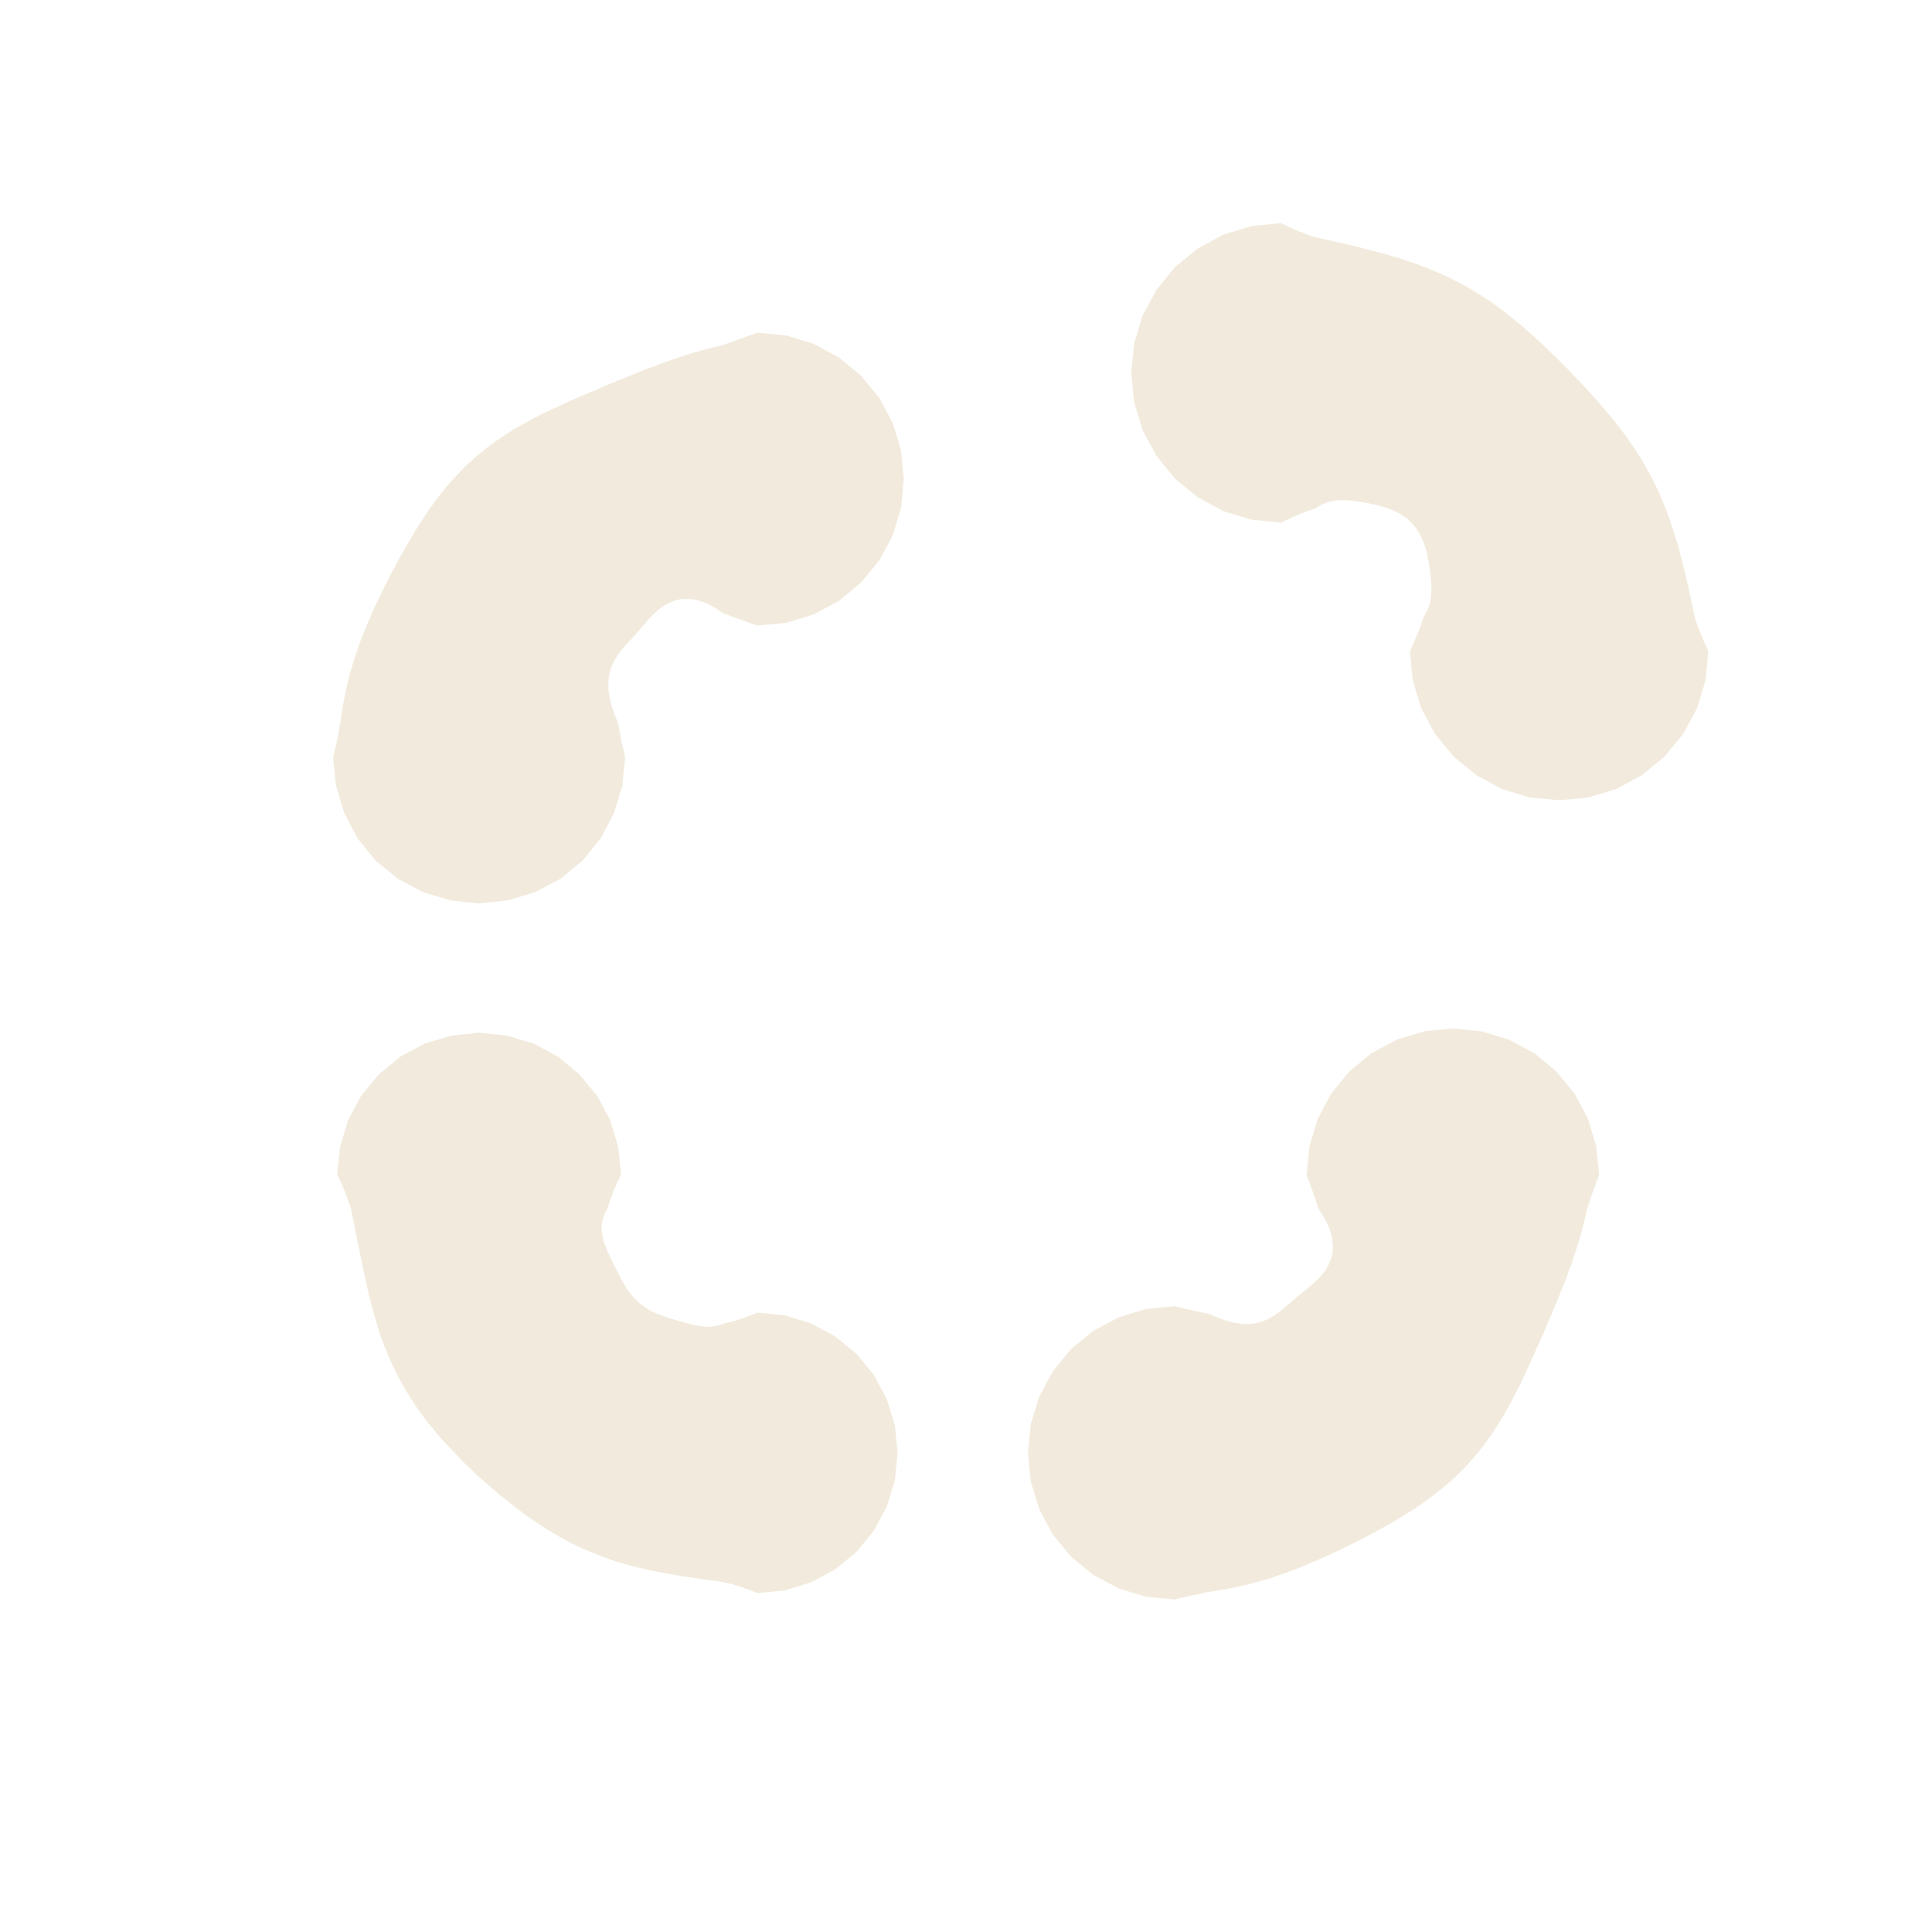
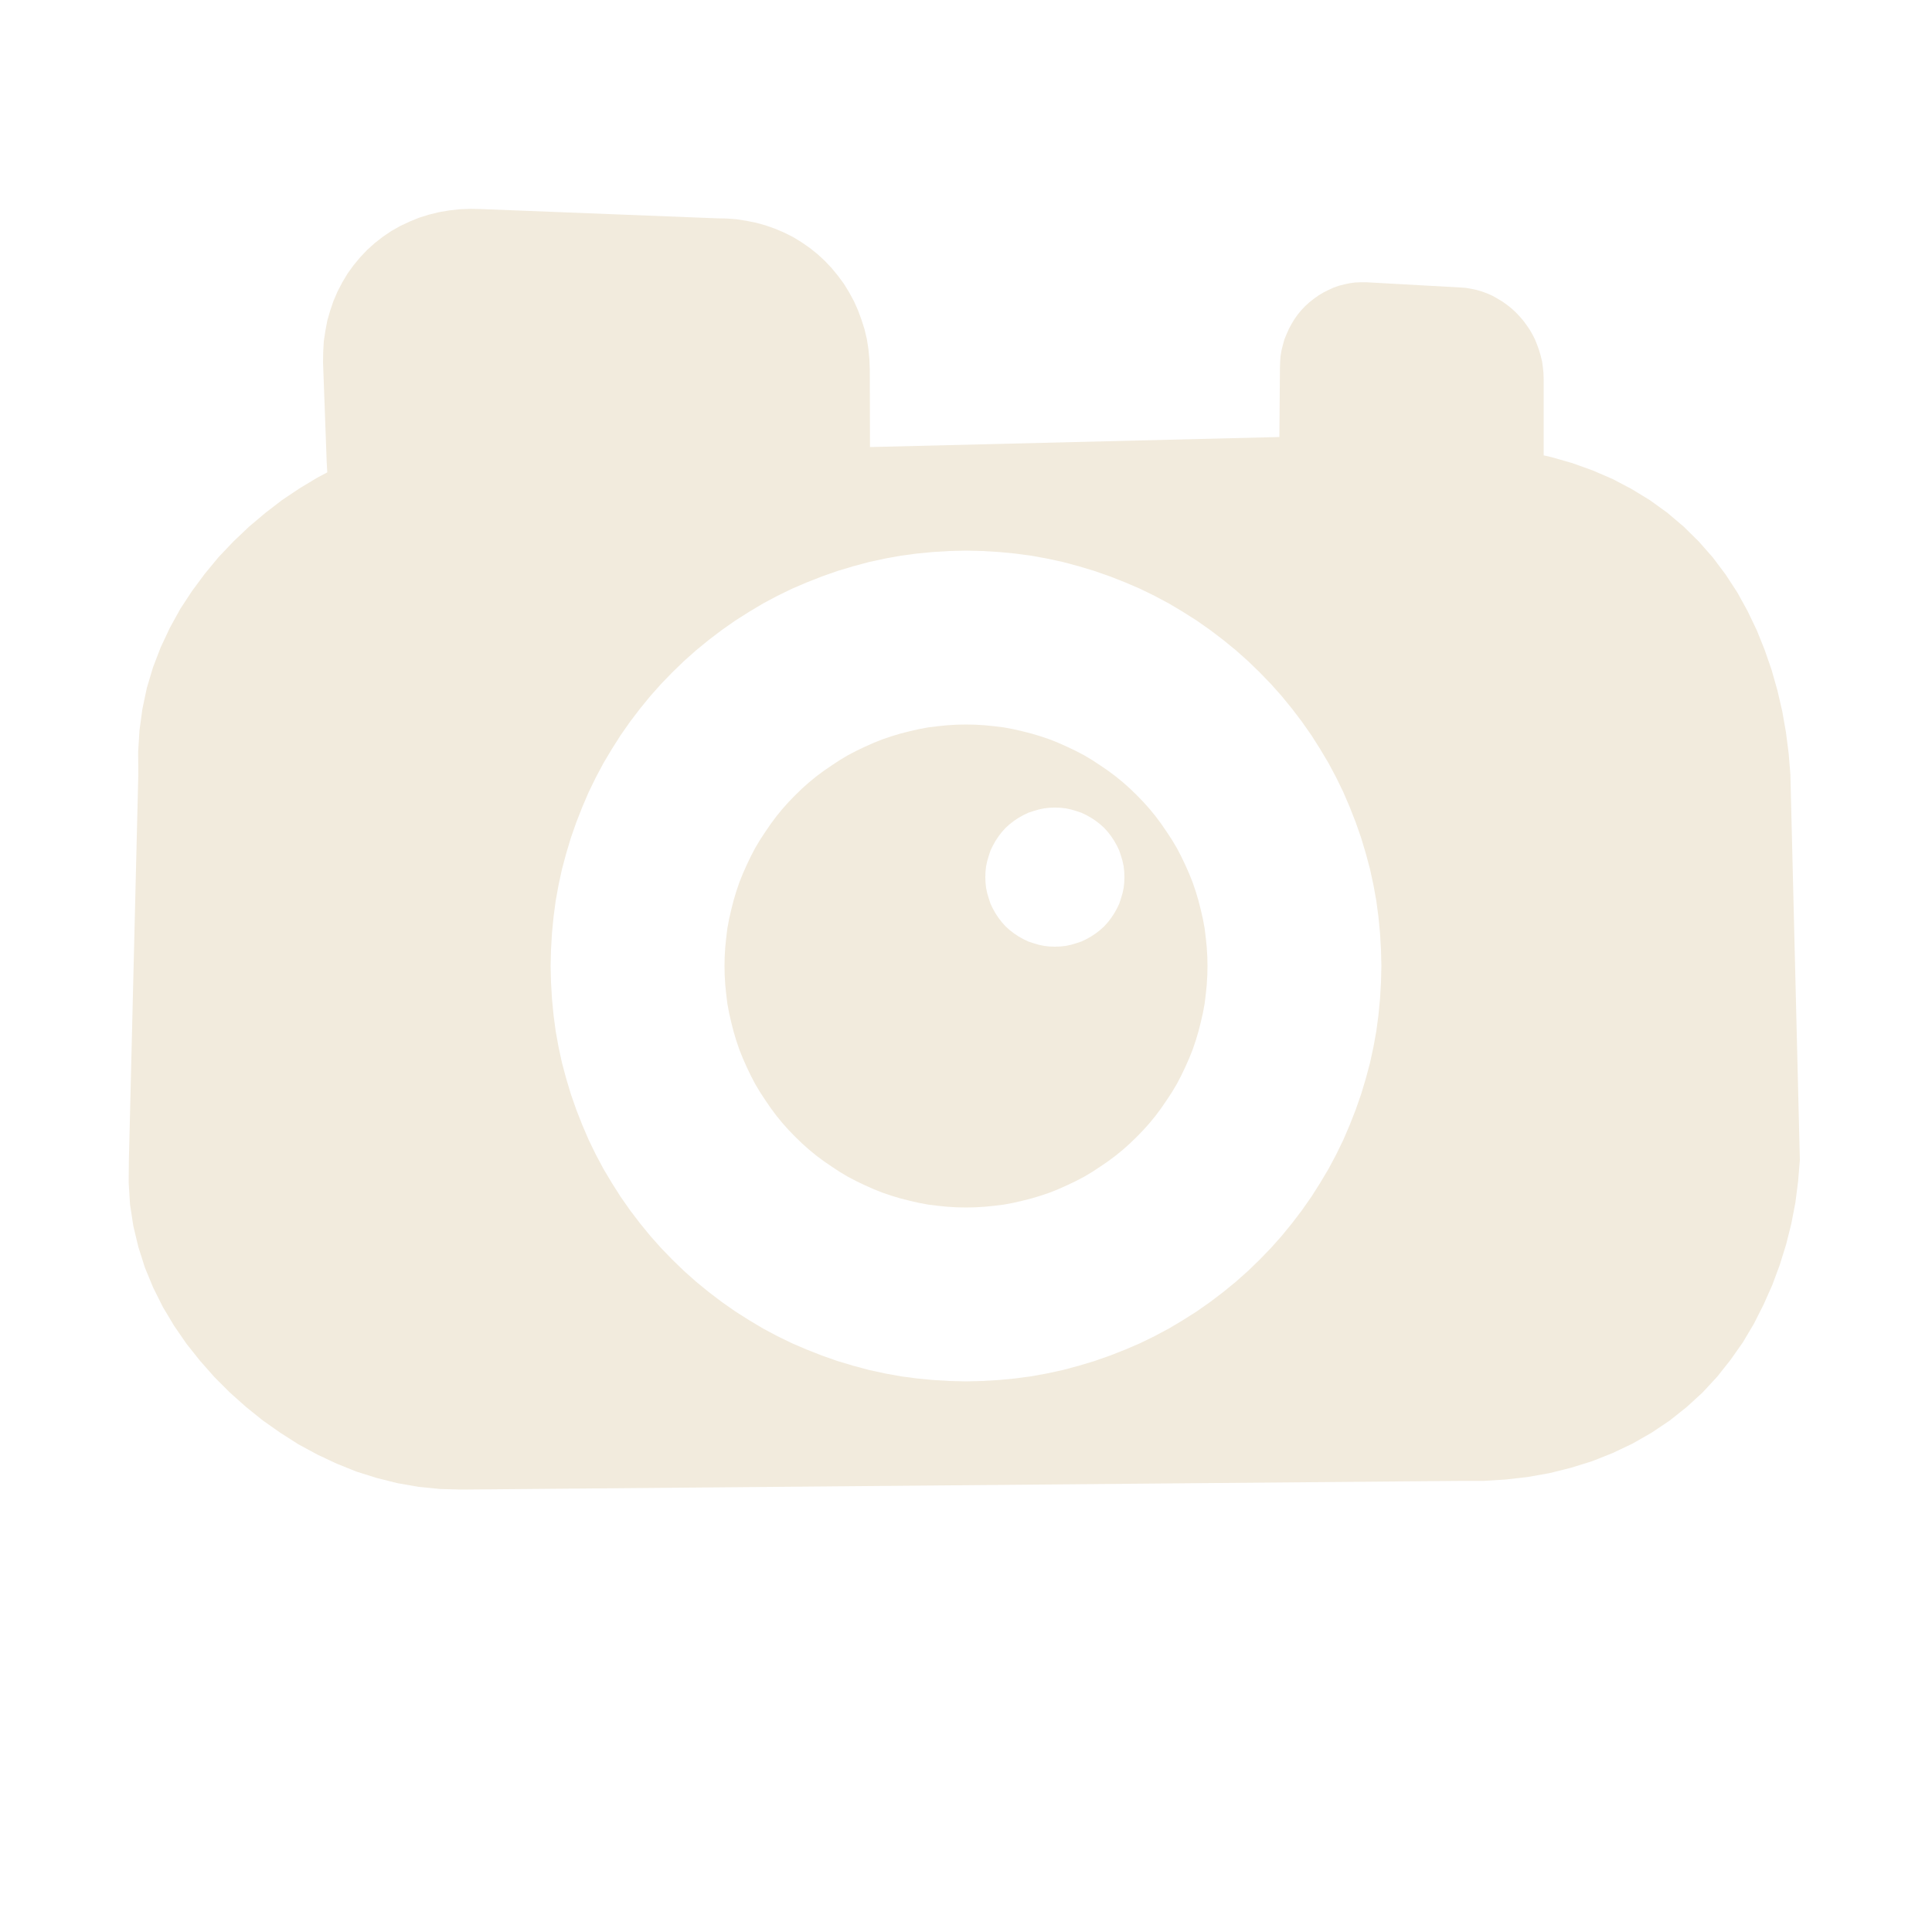
- <svg xmlns="http://www.w3.org/2000/svg" viewBox="0 0 100 100" width="100" height="100" role="img" aria-label="Ruben Svanerud symbol">
-   <path fill="#f2ebdd" d="M32.36 39.20 L32.31 39.01 L32.27 38.81 L32.22 38.62 L32.18 38.42 L32.14 38.23 L32.10 38.03 L32.07 37.84 L32.03 37.64 L31.99 37.45 L31.95 37.34 L31.92 37.25 L31.88 37.16 L31.85 37.08 L31.81 36.99 L31.78 36.90 L31.75 36.81 L31.72 36.71 L31.69 36.62 L31.66 36.53 L31.63 36.43 L31.61 36.33 L31.59 36.24 L31.56 36.14 L31.55 36.04 L31.53 35.94 L31.51 35.84 L31.50 35.74 L31.49 35.64 L31.49 35.53 L31.49 35.43 L31.49 35.33 L31.49 35.23 L31.50 35.13 L31.52 35.03 L31.53 34.93 L31.55 34.83 L31.58 34.73 L31.61 34.64 L31.64 34.54 L31.68 34.45 L31.72 34.36 L31.76 34.27 L31.81 34.18 L31.86 34.09 L31.91 34.01 L31.96 33.93 L32.02 33.84 L32.08 33.76 L32.14 33.68 L32.20 33.61 L32.27 33.53 L32.33 33.45 L32.40 33.38 L32.47 33.31 L32.53 33.23 L32.60 33.16 L32.67 33.09 L32.73 33.01 L32.80 32.94 L32.87 32.87 L32.93 32.79 L33.00 32.72 L33.06 32.64 L33.13 32.57 L33.20 32.49 L33.26 32.41 L33.33 32.34 L33.40 32.26 L33.46 32.18 L33.53 32.10 L33.60 32.03 L33.67 31.95 L33.75 31.87 L33.82 31.80 L33.90 31.73 L33.97 31.66 L34.05 31.59 L34.13 31.52 L34.22 31.46 L34.30 31.39 L34.39 31.34 L34.48 31.28 L34.57 31.23 L34.67 31.19 L34.77 31.15 L34.86 31.11 L34.96 31.08 L35.07 31.05 L35.17 31.03 L35.28 31.01 L35.38 31.00 L35.49 31.00 L35.60 31.00 L35.70 31.01 L35.81 31.02 L35.92 31.03 L36.03 31.05 L36.14 31.08 L36.24 31.11 L36.35 31.15 L36.45 31.19 L36.56 31.23 L36.66 31.27 L36.76 31.32 L36.86 31.38 L36.96 31.43 L37.06 31.49 L37.15 31.55 L37.24 31.62 L37.33 31.68 L37.45 31.75 L37.64 31.82 L37.84 31.89 L38.03 31.96 L38.23 32.03 L38.42 32.10 L38.62 32.17 L38.81 32.24 L39.01 32.31 L39.20 32.38 L40.68 32.24 L42.10 31.81 L43.41 31.11 L44.56 30.16 L45.51 29.01 L46.21 27.70 L46.64 26.28 L46.78 24.80 L46.64 23.32 L46.21 21.90 L45.51 20.59 L44.56 19.44 L43.41 18.49 L42.10 17.79 L40.68 17.36 L39.20 17.22 L39.01 17.29 L38.81 17.36 L38.62 17.43 L38.42 17.50 L38.23 17.57 L38.03 17.64 L37.84 17.71 L37.64 17.78 L37.45 17.85 L37.17 17.92 L36.87 17.99 L36.57 18.07 L36.28 18.15 L35.98 18.23 L35.69 18.32 L35.41 18.41 L35.12 18.51 L34.84 18.60 L34.55 18.70 L34.27 18.80 L34.00 18.90 L33.72 19.01 L33.45 19.11 L33.17 19.22 L32.90 19.33 L32.63 19.44 L32.37 19.55 L32.10 19.65 L31.83 19.76 L31.57 19.87 L31.30 19.98 L31.04 20.10 L30.78 20.21 L30.51 20.32 L30.25 20.43 L29.99 20.54 L29.73 20.66 L29.47 20.77 L29.21 20.89 L28.95 21.01 L28.69 21.13 L28.43 21.25 L28.17 21.37 L27.92 21.50 L27.66 21.63 L27.41 21.77 L27.15 21.91 L26.90 22.05 L26.65 22.19 L26.41 22.34 L26.16 22.50 L25.92 22.66 L25.68 22.82 L25.45 22.99 L25.21 23.17 L24.99 23.35 L24.76 23.53 L24.54 23.72 L24.33 23.92 L24.11 24.11 L23.91 24.32 L23.71 24.53 L23.51 24.74 L23.31 24.96 L23.12 25.18 L22.94 25.40 L22.76 25.63 L22.58 25.86 L22.41 26.10 L22.24 26.33 L22.08 26.57 L21.92 26.81 L21.76 27.06 L21.60 27.30 L21.45 27.55 L21.30 27.80 L21.15 28.05 L21.01 28.30 L20.87 28.55 L20.72 28.80 L20.58 29.06 L20.45 29.31 L20.31 29.57 L20.18 29.83 L20.04 30.09 L19.91 30.35 L19.78 30.61 L19.65 30.88 L19.53 31.14 L19.40 31.41 L19.28 31.68 L19.16 31.95 L19.04 32.22 L18.93 32.50 L18.82 32.78 L18.71 33.05 L18.60 33.34 L18.50 33.62 L18.41 33.90 L18.31 34.19 L18.23 34.48 L18.14 34.77 L18.06 35.07 L17.99 35.36 L17.92 35.66 L17.86 35.96 L17.80 36.26 L17.74 36.56 L17.69 36.86 L17.65 37.17 L17.61 37.45 L17.57 37.64 L17.53 37.84 L17.50 38.03 L17.46 38.23 L17.42 38.42 L17.38 38.62 L17.33 38.81 L17.29 39.01 L17.24 39.20 L17.39 40.67 L17.82 42.09 L18.51 43.40 L19.45 44.55 L20.60 45.49 L21.91 46.18 L23.33 46.61 L24.80 46.76 L26.27 46.61 L27.69 46.18 L29.00 45.49 L30.15 44.55 L31.09 43.40 L31.78 42.09 L32.21 40.67 Z M66.30 27.05 L66.49 26.96 L66.69 26.87 L66.88 26.78 L67.08 26.69 L67.27 26.61 L67.47 26.54 L67.66 26.46 L67.86 26.39 L68.05 26.33 L68.17 26.26 L68.26 26.21 L68.35 26.15 L68.44 26.11 L68.53 26.07 L68.63 26.03 L68.72 26.00 L68.82 25.97 L68.91 25.95 L69.01 25.93 L69.11 25.91 L69.20 25.90 L69.30 25.90 L69.40 25.89 L69.50 25.89 L69.60 25.89 L69.69 25.90 L69.79 25.90 L69.89 25.91 L69.99 25.92 L70.09 25.93 L70.18 25.95 L70.28 25.96 L70.38 25.98 L70.48 25.99 L70.58 26.01 L70.68 26.03 L70.78 26.04 L70.88 26.06 L70.98 26.09 L71.09 26.11 L71.19 26.13 L71.29 26.15 L71.39 26.18 L71.50 26.21 L71.60 26.24 L71.70 26.27 L71.80 26.30 L71.90 26.34 L72.00 26.38 L72.10 26.42 L72.20 26.46 L72.30 26.51 L72.39 26.56 L72.49 26.61 L72.58 26.67 L72.67 26.73 L72.76 26.79 L72.84 26.86 L72.92 26.93 L73.00 27.00 L73.08 27.08 L73.15 27.16 L73.22 27.24 L73.28 27.32 L73.34 27.41 L73.40 27.50 L73.46 27.59 L73.51 27.69 L73.56 27.78 L73.60 27.88 L73.65 27.98 L73.69 28.08 L73.72 28.18 L73.76 28.28 L73.79 28.39 L73.82 28.49 L73.84 28.59 L73.87 28.70 L73.89 28.80 L73.91 28.90 L73.93 29.01 L73.95 29.11 L73.97 29.21 L73.98 29.31 L74.00 29.42 L74.01 29.52 L74.02 29.62 L74.04 29.72 L74.05 29.82 L74.06 29.92 L74.07 30.02 L74.08 30.11 L74.08 30.21 L74.09 30.31 L74.09 30.41 L74.09 30.51 L74.09 30.60 L74.08 30.70 L74.08 30.80 L74.07 30.90 L74.05 30.99 L74.04 31.09 L74.02 31.19 L73.99 31.28 L73.96 31.38 L73.93 31.47 L73.89 31.56 L73.84 31.65 L73.79 31.74 L73.74 31.83 L73.68 31.95 L73.62 32.14 L73.55 32.34 L73.48 32.53 L73.40 32.73 L73.32 32.92 L73.24 33.12 L73.16 33.31 L73.07 33.51 L72.98 33.70 L73.12 35.21 L73.56 36.66 L74.28 37.99 L75.24 39.16 L76.41 40.12 L77.74 40.84 L79.19 41.28 L80.70 41.42 L82.21 41.28 L83.66 40.84 L84.99 40.12 L86.16 39.16 L87.12 37.99 L87.84 36.66 L88.28 35.21 L88.42 33.70 L88.33 33.51 L88.24 33.31 L88.16 33.12 L88.08 32.92 L88.00 32.73 L87.92 32.53 L87.85 32.34 L87.78 32.14 L87.72 31.95 L87.66 31.67 L87.60 31.37 L87.53 31.07 L87.47 30.77 L87.41 30.47 L87.34 30.18 L87.27 29.89 L87.20 29.59 L87.13 29.30 L87.06 29.01 L86.98 28.73 L86.91 28.44 L86.83 28.15 L86.74 27.87 L86.65 27.59 L86.56 27.30 L86.47 27.03 L86.37 26.75 L86.27 26.47 L86.16 26.20 L86.05 25.93 L85.94 25.66 L85.82 25.39 L85.69 25.12 L85.56 24.86 L85.43 24.60 L85.29 24.35 L85.14 24.09 L85.00 23.84 L84.84 23.59 L84.69 23.35 L84.53 23.11 L84.36 22.87 L84.20 22.63 L84.03 22.40 L83.85 22.17 L83.68 21.94 L83.50 21.72 L83.32 21.50 L83.13 21.28 L82.95 21.06 L82.76 20.84 L82.57 20.63 L82.38 20.42 L82.19 20.21 L82.00 20.00 L81.80 19.79 L81.61 19.59 L81.41 19.39 L81.22 19.18 L81.02 18.98 L80.82 18.78 L80.62 18.58 L80.42 18.38 L80.21 18.19 L80.01 17.99 L79.80 17.79 L79.59 17.60 L79.38 17.41 L79.17 17.22 L78.96 17.03 L78.74 16.84 L78.52 16.66 L78.30 16.48 L78.07 16.30 L77.85 16.12 L77.61 15.95 L77.38 15.78 L77.14 15.61 L76.90 15.45 L76.66 15.29 L76.41 15.14 L76.17 14.99 L75.91 14.84 L75.66 14.70 L75.40 14.57 L75.14 14.44 L74.88 14.31 L74.61 14.19 L74.34 14.07 L74.07 13.96 L73.80 13.85 L73.52 13.74 L73.25 13.64 L72.97 13.55 L72.69 13.45 L72.41 13.36 L72.13 13.28 L71.84 13.19 L71.56 13.11 L71.27 13.04 L70.98 12.96 L70.69 12.89 L70.40 12.81 L70.11 12.74 L69.82 12.67 L69.53 12.60 L69.23 12.54 L68.93 12.47 L68.63 12.40 L68.33 12.34 L68.05 12.27 L67.86 12.21 L67.66 12.14 L67.47 12.06 L67.27 11.99 L67.08 11.91 L66.88 11.82 L66.69 11.73 L66.49 11.64 L66.30 11.55 L64.79 11.70 L63.33 12.14 L62.00 12.86 L60.82 13.82 L59.86 15.00 L59.14 16.33 L58.70 17.79 L58.55 19.30 L58.70 20.81 L59.14 22.27 L59.86 23.60 L60.82 24.78 L62.00 25.74 L63.33 26.46 L64.79 26.90 Z M67.63 60.80 L67.70 60.99 L67.77 61.19 L67.84 61.38 L67.91 61.58 L67.98 61.77 L68.05 61.97 L68.11 62.16 L68.18 62.36 L68.24 62.55 L68.31 62.67 L68.37 62.76 L68.43 62.85 L68.49 62.94 L68.54 63.04 L68.60 63.14 L68.65 63.24 L68.70 63.34 L68.74 63.44 L68.79 63.54 L68.83 63.65 L68.86 63.75 L68.89 63.86 L68.92 63.97 L68.94 64.07 L68.96 64.18 L68.97 64.29 L68.98 64.40 L68.99 64.51 L68.98 64.62 L68.98 64.72 L68.97 64.83 L68.95 64.93 L68.92 65.04 L68.90 65.14 L68.86 65.24 L68.82 65.34 L68.78 65.43 L68.73 65.53 L68.68 65.62 L68.63 65.71 L68.57 65.79 L68.50 65.88 L68.44 65.96 L68.37 66.04 L68.30 66.12 L68.23 66.20 L68.15 66.27 L68.07 66.34 L68.00 66.41 L67.92 66.48 L67.84 66.55 L67.76 66.62 L67.68 66.68 L67.60 66.75 L67.52 66.81 L67.44 66.88 L67.36 66.94 L67.29 67.01 L67.21 67.07 L67.13 67.13 L67.06 67.20 L66.98 67.26 L66.91 67.33 L66.83 67.39 L66.76 67.46 L66.68 67.52 L66.61 67.59 L66.53 67.65 L66.46 67.71 L66.38 67.78 L66.30 67.84 L66.22 67.90 L66.15 67.96 L66.06 68.02 L65.98 68.08 L65.90 68.13 L65.81 68.18 L65.73 68.23 L65.64 68.27 L65.55 68.32 L65.45 68.35 L65.36 68.39 L65.27 68.42 L65.17 68.45 L65.07 68.47 L64.98 68.49 L64.88 68.51 L64.78 68.52 L64.68 68.53 L64.57 68.53 L64.47 68.53 L64.37 68.53 L64.27 68.52 L64.17 68.51 L64.07 68.49 L63.97 68.48 L63.87 68.46 L63.77 68.44 L63.67 68.41 L63.57 68.38 L63.48 68.36 L63.38 68.33 L63.29 68.29 L63.19 68.26 L63.10 68.23 L63.01 68.19 L62.92 68.15 L62.84 68.12 L62.75 68.08 L62.66 68.04 L62.55 68.00 L62.36 67.96 L62.16 67.91 L61.97 67.87 L61.77 67.83 L61.58 67.79 L61.38 67.75 L61.19 67.70 L60.99 67.66 L60.80 67.61 L59.32 67.75 L57.89 68.19 L56.58 68.89 L55.43 69.83 L54.49 70.98 L53.79 72.29 L53.35 73.72 L53.21 75.20 L53.35 76.68 L53.79 78.11 L54.49 79.42 L55.43 80.57 L56.58 81.51 L57.89 82.21 L59.32 82.65 L60.80 82.79 L60.99 82.74 L61.19 82.70 L61.38 82.65 L61.58 82.61 L61.77 82.57 L61.97 82.53 L62.16 82.49 L62.36 82.44 L62.55 82.40 L62.83 82.36 L63.14 82.31 L63.44 82.26 L63.74 82.20 L64.04 82.14 L64.34 82.07 L64.64 82.00 L64.93 81.92 L65.23 81.84 L65.52 81.76 L65.81 81.67 L66.09 81.57 L66.38 81.47 L66.66 81.37 L66.94 81.27 L67.22 81.16 L67.50 81.05 L67.77 80.93 L68.04 80.82 L68.31 80.70 L68.58 80.58 L68.85 80.46 L69.12 80.33 L69.38 80.21 L69.65 80.08 L69.91 79.95 L70.17 79.82 L70.43 79.69 L70.69 79.56 L70.94 79.42 L71.20 79.28 L71.46 79.14 L71.71 79.00 L71.96 78.86 L72.21 78.71 L72.46 78.56 L72.71 78.41 L72.95 78.26 L73.20 78.10 L73.44 77.94 L73.68 77.77 L73.92 77.60 L74.15 77.43 L74.38 77.25 L74.61 77.07 L74.83 76.89 L75.05 76.70 L75.27 76.50 L75.48 76.30 L75.68 76.10 L75.89 75.89 L76.08 75.67 L76.28 75.45 L76.46 75.23 L76.64 75.01 L76.82 74.78 L76.99 74.54 L77.16 74.31 L77.32 74.07 L77.48 73.82 L77.63 73.58 L77.78 73.33 L77.93 73.08 L78.07 72.83 L78.21 72.58 L78.34 72.32 L78.47 72.07 L78.60 71.81 L78.73 71.56 L78.85 71.30 L78.97 71.04 L79.09 70.78 L79.21 70.52 L79.33 70.26 L79.45 70.00 L79.56 69.74 L79.68 69.48 L79.79 69.22 L79.91 68.96 L80.02 68.70 L80.13 68.43 L80.25 68.17 L80.36 67.91 L80.47 67.64 L80.58 67.37 L80.69 67.10 L80.80 66.83 L80.91 66.56 L81.02 66.29 L81.12 66.01 L81.22 65.73 L81.33 65.45 L81.42 65.17 L81.52 64.88 L81.61 64.60 L81.70 64.31 L81.79 64.02 L81.87 63.72 L81.95 63.43 L82.02 63.13 L82.09 62.83 L82.16 62.55 L82.22 62.36 L82.29 62.16 L82.35 61.97 L82.42 61.77 L82.49 61.58 L82.56 61.38 L82.63 61.19 L82.70 60.99 L82.77 60.80 L82.62 59.32 L82.19 57.90 L81.49 56.59 L80.55 55.45 L79.41 54.51 L78.10 53.81 L76.68 53.38 L75.20 53.23 L73.72 53.38 L72.30 53.81 L70.99 54.51 L69.85 55.45 L68.91 56.59 L68.21 57.90 L67.78 59.32 Z M39.20 67.94 L39.01 68.02 L38.81 68.10 L38.62 68.17 L38.42 68.24 L38.23 68.31 L38.03 68.36 L37.84 68.42 L37.64 68.46 L37.45 68.51 L37.33 68.55 L37.24 68.58 L37.14 68.61 L37.05 68.63 L36.95 68.65 L36.86 68.66 L36.76 68.67 L36.67 68.67 L36.57 68.67 L36.48 68.66 L36.38 68.65 L36.29 68.64 L36.19 68.63 L36.10 68.61 L36.01 68.60 L35.91 68.58 L35.82 68.55 L35.73 68.53 L35.63 68.51 L35.54 68.48 L35.45 68.46 L35.36 68.43 L35.27 68.41 L35.17 68.38 L35.08 68.36 L34.99 68.33 L34.89 68.30 L34.80 68.27 L34.71 68.24 L34.61 68.22 L34.52 68.19 L34.43 68.15 L34.33 68.12 L34.24 68.09 L34.15 68.05 L34.06 68.02 L33.96 67.98 L33.87 67.93 L33.78 67.89 L33.69 67.85 L33.60 67.80 L33.52 67.75 L33.43 67.69 L33.35 67.64 L33.27 67.58 L33.19 67.52 L33.11 67.46 L33.03 67.39 L32.96 67.32 L32.89 67.25 L32.82 67.18 L32.75 67.10 L32.69 67.03 L32.63 66.95 L32.57 66.87 L32.51 66.79 L32.45 66.70 L32.40 66.62 L32.35 66.54 L32.29 66.45 L32.24 66.36 L32.20 66.28 L32.15 66.19 L32.10 66.10 L32.06 66.02 L32.01 65.93 L31.97 65.84 L31.92 65.75 L31.88 65.67 L31.84 65.58 L31.79 65.49 L31.75 65.40 L31.71 65.32 L31.66 65.23 L31.62 65.14 L31.58 65.05 L31.54 64.96 L31.49 64.88 L31.45 64.79 L31.41 64.70 L31.38 64.60 L31.34 64.51 L31.31 64.42 L31.27 64.33 L31.24 64.23 L31.22 64.14 L31.20 64.04 L31.18 63.95 L31.16 63.85 L31.15 63.75 L31.14 63.65 L31.14 63.55 L31.14 63.45 L31.15 63.35 L31.17 63.25 L31.19 63.16 L31.22 63.06 L31.25 62.96 L31.29 62.86 L31.33 62.77 L31.38 62.67 L31.44 62.55 L31.50 62.36 L31.57 62.16 L31.64 61.97 L31.71 61.77 L31.79 61.58 L31.88 61.38 L31.96 61.19 L32.05 60.99 L32.15 60.80 L32.00 59.37 L31.59 57.99 L30.91 56.72 L29.99 55.61 L28.88 54.69 L27.61 54.01 L26.23 53.60 L24.80 53.45 L23.37 53.60 L21.99 54.01 L20.72 54.69 L19.61 55.61 L18.69 56.72 L18.01 57.99 L17.60 59.37 L17.45 60.80 L17.55 60.99 L17.64 61.19 L17.72 61.38 L17.81 61.58 L17.89 61.77 L17.96 61.97 L18.03 62.16 L18.10 62.36 L18.16 62.55 L18.22 62.83 L18.28 63.12 L18.34 63.42 L18.39 63.71 L18.45 64.00 L18.51 64.29 L18.57 64.58 L18.63 64.87 L18.69 65.15 L18.75 65.44 L18.81 65.73 L18.87 66.01 L18.93 66.30 L18.99 66.58 L19.06 66.86 L19.13 67.15 L19.20 67.43 L19.27 67.71 L19.35 67.99 L19.43 68.27 L19.51 68.55 L19.60 68.83 L19.69 69.11 L19.79 69.38 L19.89 69.66 L20.00 69.93 L20.11 70.20 L20.23 70.47 L20.35 70.73 L20.48 71.00 L20.61 71.26 L20.75 71.51 L20.89 71.77 L21.04 72.02 L21.19 72.27 L21.35 72.51 L21.51 72.76 L21.68 73.00 L21.85 73.23 L22.02 73.47 L22.20 73.70 L22.39 73.92 L22.57 74.15 L22.76 74.37 L22.95 74.59 L23.15 74.80 L23.35 75.01 L23.55 75.22 L23.75 75.43 L23.95 75.64 L24.16 75.84 L24.37 76.04 L24.58 76.24 L24.79 76.44 L25.01 76.63 L25.22 76.82 L25.44 77.01 L25.66 77.20 L25.88 77.39 L26.11 77.57 L26.34 77.75 L26.56 77.93 L26.79 78.11 L27.03 78.28 L27.26 78.46 L27.50 78.62 L27.74 78.79 L27.99 78.95 L28.23 79.11 L28.48 79.26 L28.73 79.41 L28.99 79.56 L29.24 79.70 L29.50 79.84 L29.77 79.97 L30.03 80.10 L30.30 80.22 L30.57 80.33 L30.84 80.44 L31.12 80.55 L31.39 80.65 L31.67 80.75 L31.95 80.84 L32.23 80.92 L32.52 81.00 L32.80 81.08 L33.09 81.15 L33.37 81.22 L33.66 81.28 L33.95 81.34 L34.24 81.40 L34.53 81.45 L34.82 81.50 L35.11 81.55 L35.40 81.60 L35.70 81.64 L35.99 81.68 L36.28 81.73 L36.58 81.77 L36.87 81.81 L37.17 81.85 L37.45 81.89 L37.64 81.94 L37.84 81.98 L38.03 82.04 L38.23 82.09 L38.42 82.16 L38.62 82.23 L38.81 82.30 L39.01 82.38 L39.20 82.46 L40.62 82.32 L41.98 81.90 L43.23 81.23 L44.33 80.33 L45.23 79.23 L45.90 77.98 L46.32 76.62 L46.46 75.20 L46.32 73.78 L45.90 72.42 L45.23 71.17 L44.33 70.07 L43.23 69.17 L41.98 68.50 L40.62 68.08 Z" />
+ <svg xmlns="http://www.w3.org/2000/svg" viewBox="0 0 100 100" width="100" height="100" role="img" aria-label="Ruben Svanerud camera symbol">
+   <path fill="#f2ebdd" d="M23.80 10.83 L24.34 10.81 L24.88 10.82 L37.10 11.30 L37.62 11.31 L38.13 11.35 L38.64 11.43 L39.14 11.53 L39.64 11.67 L40.12 11.84 L40.59 12.04 L41.05 12.27 L41.49 12.54 L41.91 12.83 L42.31 13.15 L42.69 13.50 L43.04 13.87 L43.37 14.27 L43.68 14.69 L43.95 15.13 L44.20 15.59 L44.41 16.06 L44.59 16.55 L44.75 17.05 L44.87 17.56 L44.95 18.07 L45.00 18.60 L45.02 19.12 L45.03 23.14 L66.22 22.62 L66.25 19.03 L66.26 18.73 L66.28 18.44 L66.33 18.14 L66.40 17.86 L66.48 17.57 L66.59 17.30 L66.71 17.03 L66.85 16.77 L67.00 16.52 L67.17 16.28 L67.36 16.05 L67.56 15.84 L67.78 15.64 L68.01 15.46 L68.25 15.29 L68.50 15.14 L68.76 15.01 L69.02 14.89 L69.30 14.79 L69.58 14.72 L69.86 14.66 L70.15 14.62 L70.44 14.61 L70.73 14.61 L75.59 14.88 L75.87 14.90 L76.16 14.95 L76.44 15.01 L76.71 15.09 L76.98 15.19 L77.25 15.31 L77.50 15.45 L77.75 15.60 L77.99 15.77 L78.22 15.95 L78.44 16.15 L78.64 16.36 L78.84 16.59 L79.01 16.82 L79.18 17.07 L79.33 17.33 L79.46 17.59 L79.57 17.87 L79.67 18.15 L79.75 18.43 L79.82 18.72 L79.86 19.02 L79.89 19.31 L79.90 19.61 L79.90 23.57 L80.30 23.66 L81.38 23.97 L82.44 24.35 L83.46 24.79 L84.45 25.31 L85.40 25.89 L86.30 26.54 L87.15 27.26 L87.93 28.03 L88.66 28.86 L89.32 29.74 L89.92 30.66 L90.45 31.62 L90.93 32.62 L91.34 33.64 L91.70 34.68 L92.00 35.74 L92.25 36.82 L92.44 37.90 L92.58 38.99 L92.67 40.08 L93.16 60.04 L93.07 61.14 L92.93 62.24 L92.72 63.33 L92.45 64.41 L92.12 65.47 L91.73 66.52 L91.28 67.53 L90.78 68.52 L90.21 69.48 L89.57 70.39 L88.88 71.26 L88.12 72.08 L87.30 72.83 L86.42 73.53 L85.48 74.16 L84.50 74.72 L83.47 75.21 L82.41 75.63 L81.32 75.97 L80.20 76.25 L79.07 76.45 L77.93 76.58 L76.79 76.65 L75.66 76.65 L23.90 77.10 L22.78 77.07 L21.67 76.96 L20.58 76.77 L19.50 76.50 L18.45 76.17 L17.43 75.76 L16.43 75.29 L15.45 74.76 L14.51 74.16 L13.60 73.52 L12.73 72.82 L11.89 72.07 L11.10 71.28 L10.35 70.43 L9.65 69.55 L9.01 68.62 L8.43 67.65 L7.93 66.65 L7.50 65.61 L7.16 64.54 L6.90 63.45 L6.73 62.34 L6.66 61.21 L6.67 60.08 L7.16 40.04 L7.15 38.92 L7.22 37.80 L7.37 36.70 L7.60 35.61 L7.92 34.54 L8.32 33.50 L8.79 32.50 L9.33 31.52 L9.94 30.59 L10.60 29.70 L11.31 28.84 L12.08 28.03 L12.88 27.27 L13.72 26.56 L14.59 25.89 L15.50 25.28 L16.43 24.72 L16.94 24.45 L16.91 23.93 L16.72 18.74 L16.73 18.20 L16.76 17.66 L16.84 17.13 L16.94 16.60 L17.09 16.08 L17.26 15.58 L17.47 15.09 L17.72 14.61 L17.99 14.16 L18.30 13.73 L18.64 13.32 L19.00 12.94 L19.40 12.58 L19.81 12.26 L20.25 11.96 L20.71 11.70 L21.20 11.47 L21.69 11.27 L22.20 11.11 L22.73 10.98 L23.26 10.89 Z M71.43 51.69 L71.48 50.84 L71.50 50.00 L71.48 49.16 L71.43 48.31 L71.35 47.47 L71.24 46.64 L71.09 45.81 L70.91 44.98 L70.69 44.16 L70.45 43.36 L70.17 42.56 L69.86 41.77 L69.53 41.00 L69.16 40.24 L68.76 39.49 L68.33 38.77 L67.88 38.06 L67.39 37.36 L66.88 36.69 L66.35 36.04 L65.79 35.41 L65.20 34.80 L64.59 34.21 L63.96 33.65 L63.31 33.12 L62.64 32.61 L61.94 32.12 L61.23 31.67 L60.51 31.24 L59.76 30.84 L59.00 30.47 L58.23 30.14 L57.44 29.83 L56.64 29.55 L55.84 29.31 L55.02 29.09 L54.19 28.91 L53.36 28.76 L52.53 28.65 L51.69 28.57 L50.84 28.52 L50.00 28.50 L49.16 28.52 L48.31 28.57 L47.47 28.65 L46.64 28.76 L45.81 28.91 L44.98 29.09 L44.16 29.31 L43.36 29.55 L42.56 29.83 L41.77 30.14 L41.00 30.47 L40.24 30.84 L39.49 31.24 L38.77 31.67 L38.06 32.12 L37.36 32.61 L36.69 33.12 L36.04 33.65 L35.41 34.21 L34.80 34.80 L34.21 35.41 L33.65 36.04 L33.12 36.69 L32.61 37.36 L32.12 38.06 L31.67 38.77 L31.24 39.49 L30.84 40.24 L30.47 41.00 L30.14 41.77 L29.83 42.56 L29.55 43.36 L29.31 44.16 L29.09 44.98 L28.91 45.81 L28.76 46.64 L28.65 47.47 L28.57 48.31 L28.52 49.16 L28.50 50.00 L28.52 50.84 L28.57 51.69 L28.65 52.53 L28.76 53.36 L28.91 54.19 L29.09 55.02 L29.31 55.84 L29.55 56.64 L29.83 57.44 L30.14 58.23 L30.47 59.00 L30.84 59.76 L31.24 60.51 L31.67 61.23 L32.12 61.94 L32.61 62.64 L33.12 63.31 L33.65 63.96 L34.21 64.59 L34.80 65.20 L35.41 65.79 L36.04 66.35 L36.69 66.88 L37.36 67.39 L38.06 67.88 L38.77 68.33 L39.49 68.76 L40.24 69.16 L41.00 69.53 L41.77 69.86 L42.56 70.17 L43.36 70.45 L44.16 70.69 L44.98 70.91 L45.81 71.09 L46.64 71.24 L47.47 71.35 L48.31 71.43 L49.16 71.48 L50.00 71.50 L50.84 71.48 L51.69 71.43 L52.53 71.35 L53.36 71.24 L54.19 71.09 L55.02 70.91 L55.84 70.69 L56.64 70.45 L57.44 70.17 L58.23 69.86 L59.00 69.53 L59.76 69.16 L60.51 68.76 L61.23 68.33 L61.94 67.88 L62.64 67.39 L63.31 66.88 L63.96 66.35 L64.59 65.79 L65.20 65.20 L65.79 64.59 L66.35 63.96 L66.88 63.31 L67.39 62.64 L67.88 61.94 L68.33 61.23 L68.76 60.51 L69.16 59.76 L69.53 59.00 L69.86 58.23 L70.17 57.44 L70.45 56.64 L70.69 55.84 L70.91 55.02 L71.09 54.19 L71.24 53.36 L71.35 52.53 Z M62.46 49.02 L62.49 49.51 L62.50 50.00 L62.49 50.49 L62.46 50.98 L62.41 51.47 L62.35 51.96 L62.26 52.44 L62.15 52.92 L62.03 53.39 L61.89 53.86 L61.73 54.33 L61.55 54.78 L61.35 55.23 L61.14 55.67 L60.91 56.11 L60.66 56.53 L60.39 56.94 L60.11 57.35 L59.82 57.74 L59.51 58.12 L59.18 58.49 L58.84 58.84 L58.49 59.18 L58.12 59.51 L57.74 59.82 L57.35 60.11 L56.94 60.39 L56.53 60.66 L56.11 60.91 L55.67 61.14 L55.23 61.35 L54.78 61.55 L54.33 61.73 L53.86 61.89 L53.39 62.03 L52.92 62.15 L52.44 62.26 L51.96 62.35 L51.47 62.41 L50.98 62.46 L50.49 62.49 L50.00 62.50 L49.51 62.49 L49.02 62.46 L48.53 62.41 L48.04 62.35 L47.56 62.26 L47.08 62.15 L46.61 62.03 L46.14 61.89 L45.67 61.73 L45.22 61.55 L44.77 61.35 L44.33 61.14 L43.89 60.91 L43.47 60.66 L43.06 60.39 L42.65 60.11 L42.26 59.82 L41.88 59.51 L41.51 59.18 L41.16 58.84 L40.82 58.49 L40.49 58.12 L40.18 57.74 L39.89 57.35 L39.61 56.94 L39.34 56.53 L39.09 56.11 L38.86 55.67 L38.65 55.23 L38.45 54.78 L38.27 54.33 L38.11 53.86 L37.97 53.39 L37.85 52.92 L37.74 52.44 L37.65 51.96 L37.59 51.47 L37.54 50.98 L37.51 50.49 L37.50 50.00 L37.51 49.51 L37.54 49.02 L37.59 48.53 L37.65 48.04 L37.74 47.56 L37.85 47.08 L37.97 46.61 L38.11 46.14 L38.27 45.67 L38.45 45.22 L38.65 44.77 L38.86 44.33 L39.09 43.89 L39.34 43.47 L39.61 43.06 L39.89 42.65 L40.18 42.26 L40.49 41.88 L40.82 41.51 L41.16 41.16 L41.51 40.82 L41.88 40.49 L42.26 40.18 L42.65 39.89 L43.06 39.61 L43.47 39.34 L43.89 39.09 L44.33 38.86 L44.77 38.65 L45.22 38.45 L45.67 38.27 L46.14 38.11 L46.61 37.97 L47.08 37.85 L47.56 37.74 L48.04 37.65 L48.53 37.59 L49.02 37.54 L49.51 37.51 L50.00 37.50 L50.49 37.51 L50.98 37.54 L51.47 37.59 L51.96 37.65 L52.44 37.74 L52.92 37.85 L53.39 37.97 L53.86 38.11 L54.33 38.27 L54.78 38.45 L55.23 38.65 L55.67 38.86 L56.11 39.09 L56.53 39.34 L56.94 39.61 L57.35 39.89 L57.74 40.18 L58.12 40.49 L58.49 40.82 L58.84 41.16 L59.18 41.51 L59.51 41.88 L59.82 42.26 L60.11 42.65 L60.39 43.06 L60.66 43.47 L60.91 43.89 L61.14 44.33 L61.35 44.77 L61.55 45.22 L61.73 45.67 L61.89 46.14 L62.03 46.61 L62.15 47.08 L62.26 47.56 L62.35 48.04 L62.41 48.53 Z M58.16 45.96 L58.19 45.68 L58.20 45.40 L58.19 45.12 L58.16 44.84 L58.10 44.56 L58.02 44.29 L57.93 44.02 L57.81 43.77 L57.67 43.52 L57.51 43.28 L57.34 43.06 L57.15 42.85 L56.94 42.66 L56.72 42.49 L56.48 42.33 L56.23 42.19 L55.98 42.07 L55.71 41.98 L55.44 41.90 L55.16 41.84 L54.88 41.81 L54.60 41.80 L54.32 41.81 L54.04 41.84 L53.76 41.90 L53.49 41.98 L53.22 42.07 L52.97 42.19 L52.72 42.33 L52.48 42.49 L52.26 42.66 L52.05 42.85 L51.86 43.06 L51.69 43.28 L51.53 43.52 L51.39 43.77 L51.27 44.02 L51.18 44.29 L51.10 44.56 L51.04 44.84 L51.01 45.12 L51.00 45.40 L51.01 45.68 L51.04 45.96 L51.10 46.24 L51.18 46.51 L51.27 46.78 L51.39 47.03 L51.53 47.28 L51.69 47.52 L51.86 47.74 L52.05 47.95 L52.26 48.14 L52.48 48.31 L52.72 48.47 L52.97 48.61 L53.22 48.73 L53.49 48.82 L53.76 48.90 L54.04 48.96 L54.32 48.99 L54.60 49.00 L54.88 48.99 L55.16 48.96 L55.44 48.90 L55.71 48.82 L55.98 48.73 L56.23 48.61 L56.48 48.47 L56.72 48.31 L56.94 48.14 L57.15 47.95 L57.34 47.74 L57.51 47.52 L57.67 47.28 L57.81 47.03 L57.93 46.78 L58.02 46.51 L58.10 46.24 Z" />
</svg>
